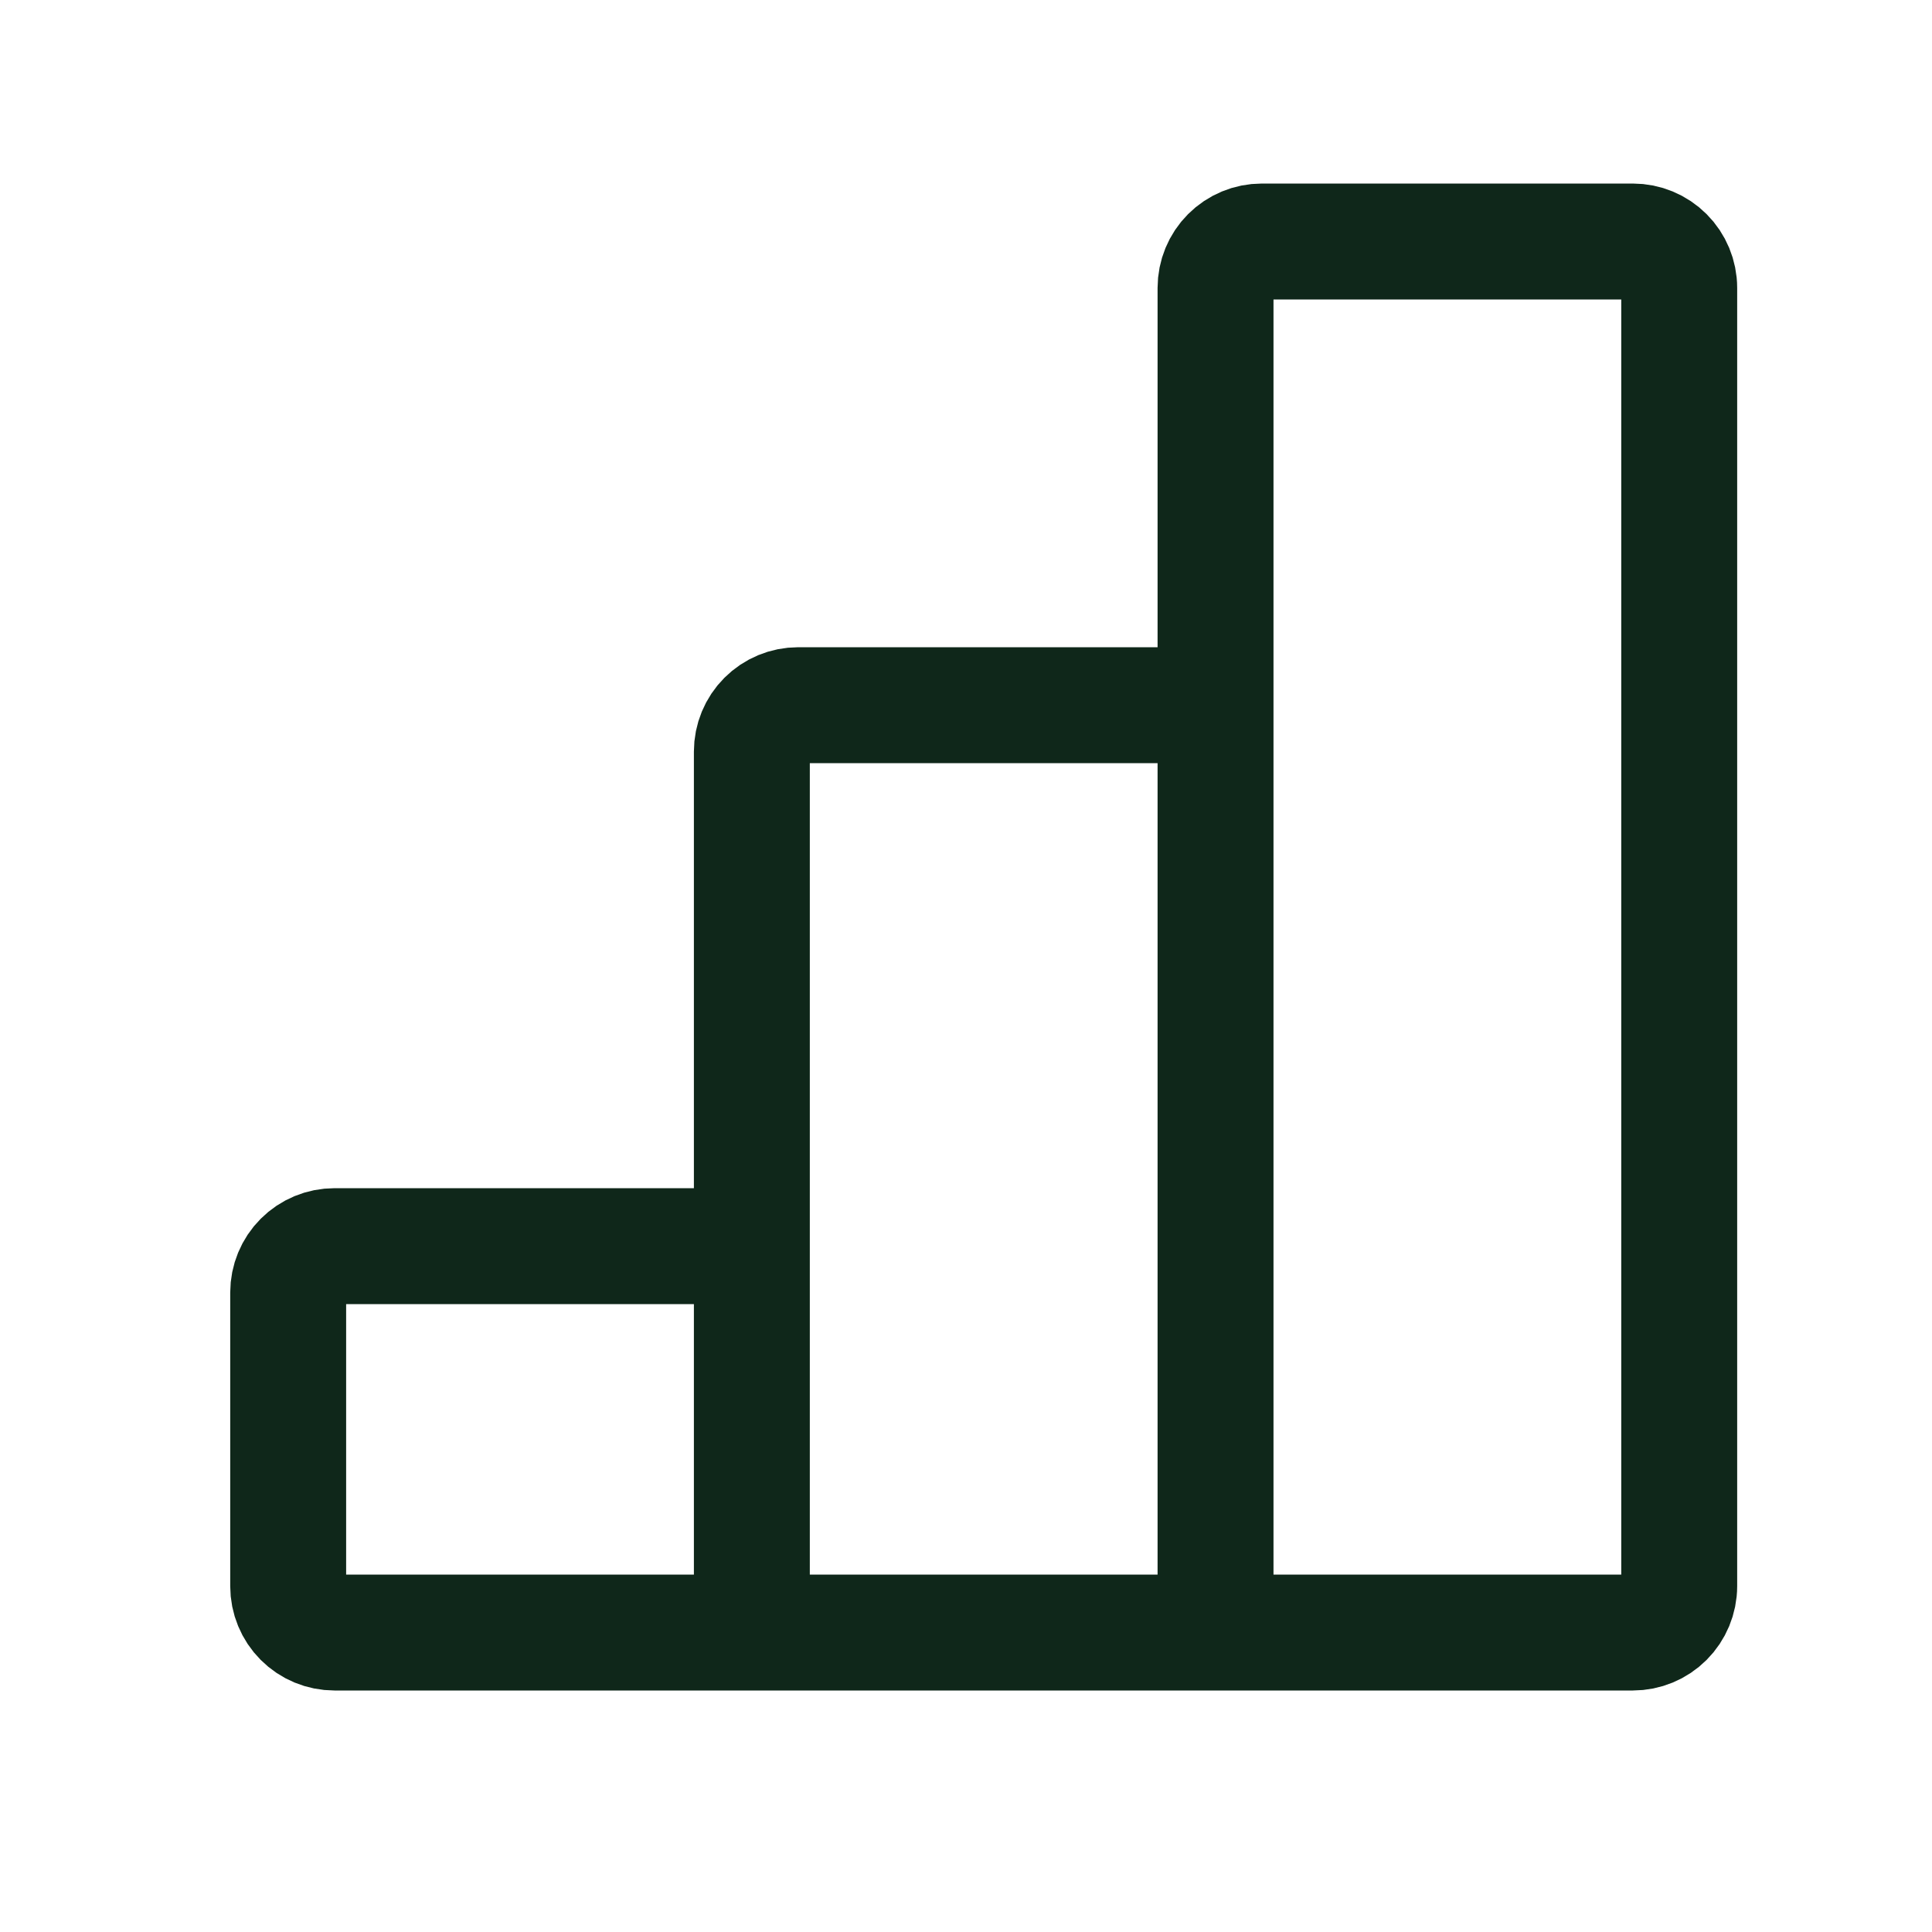
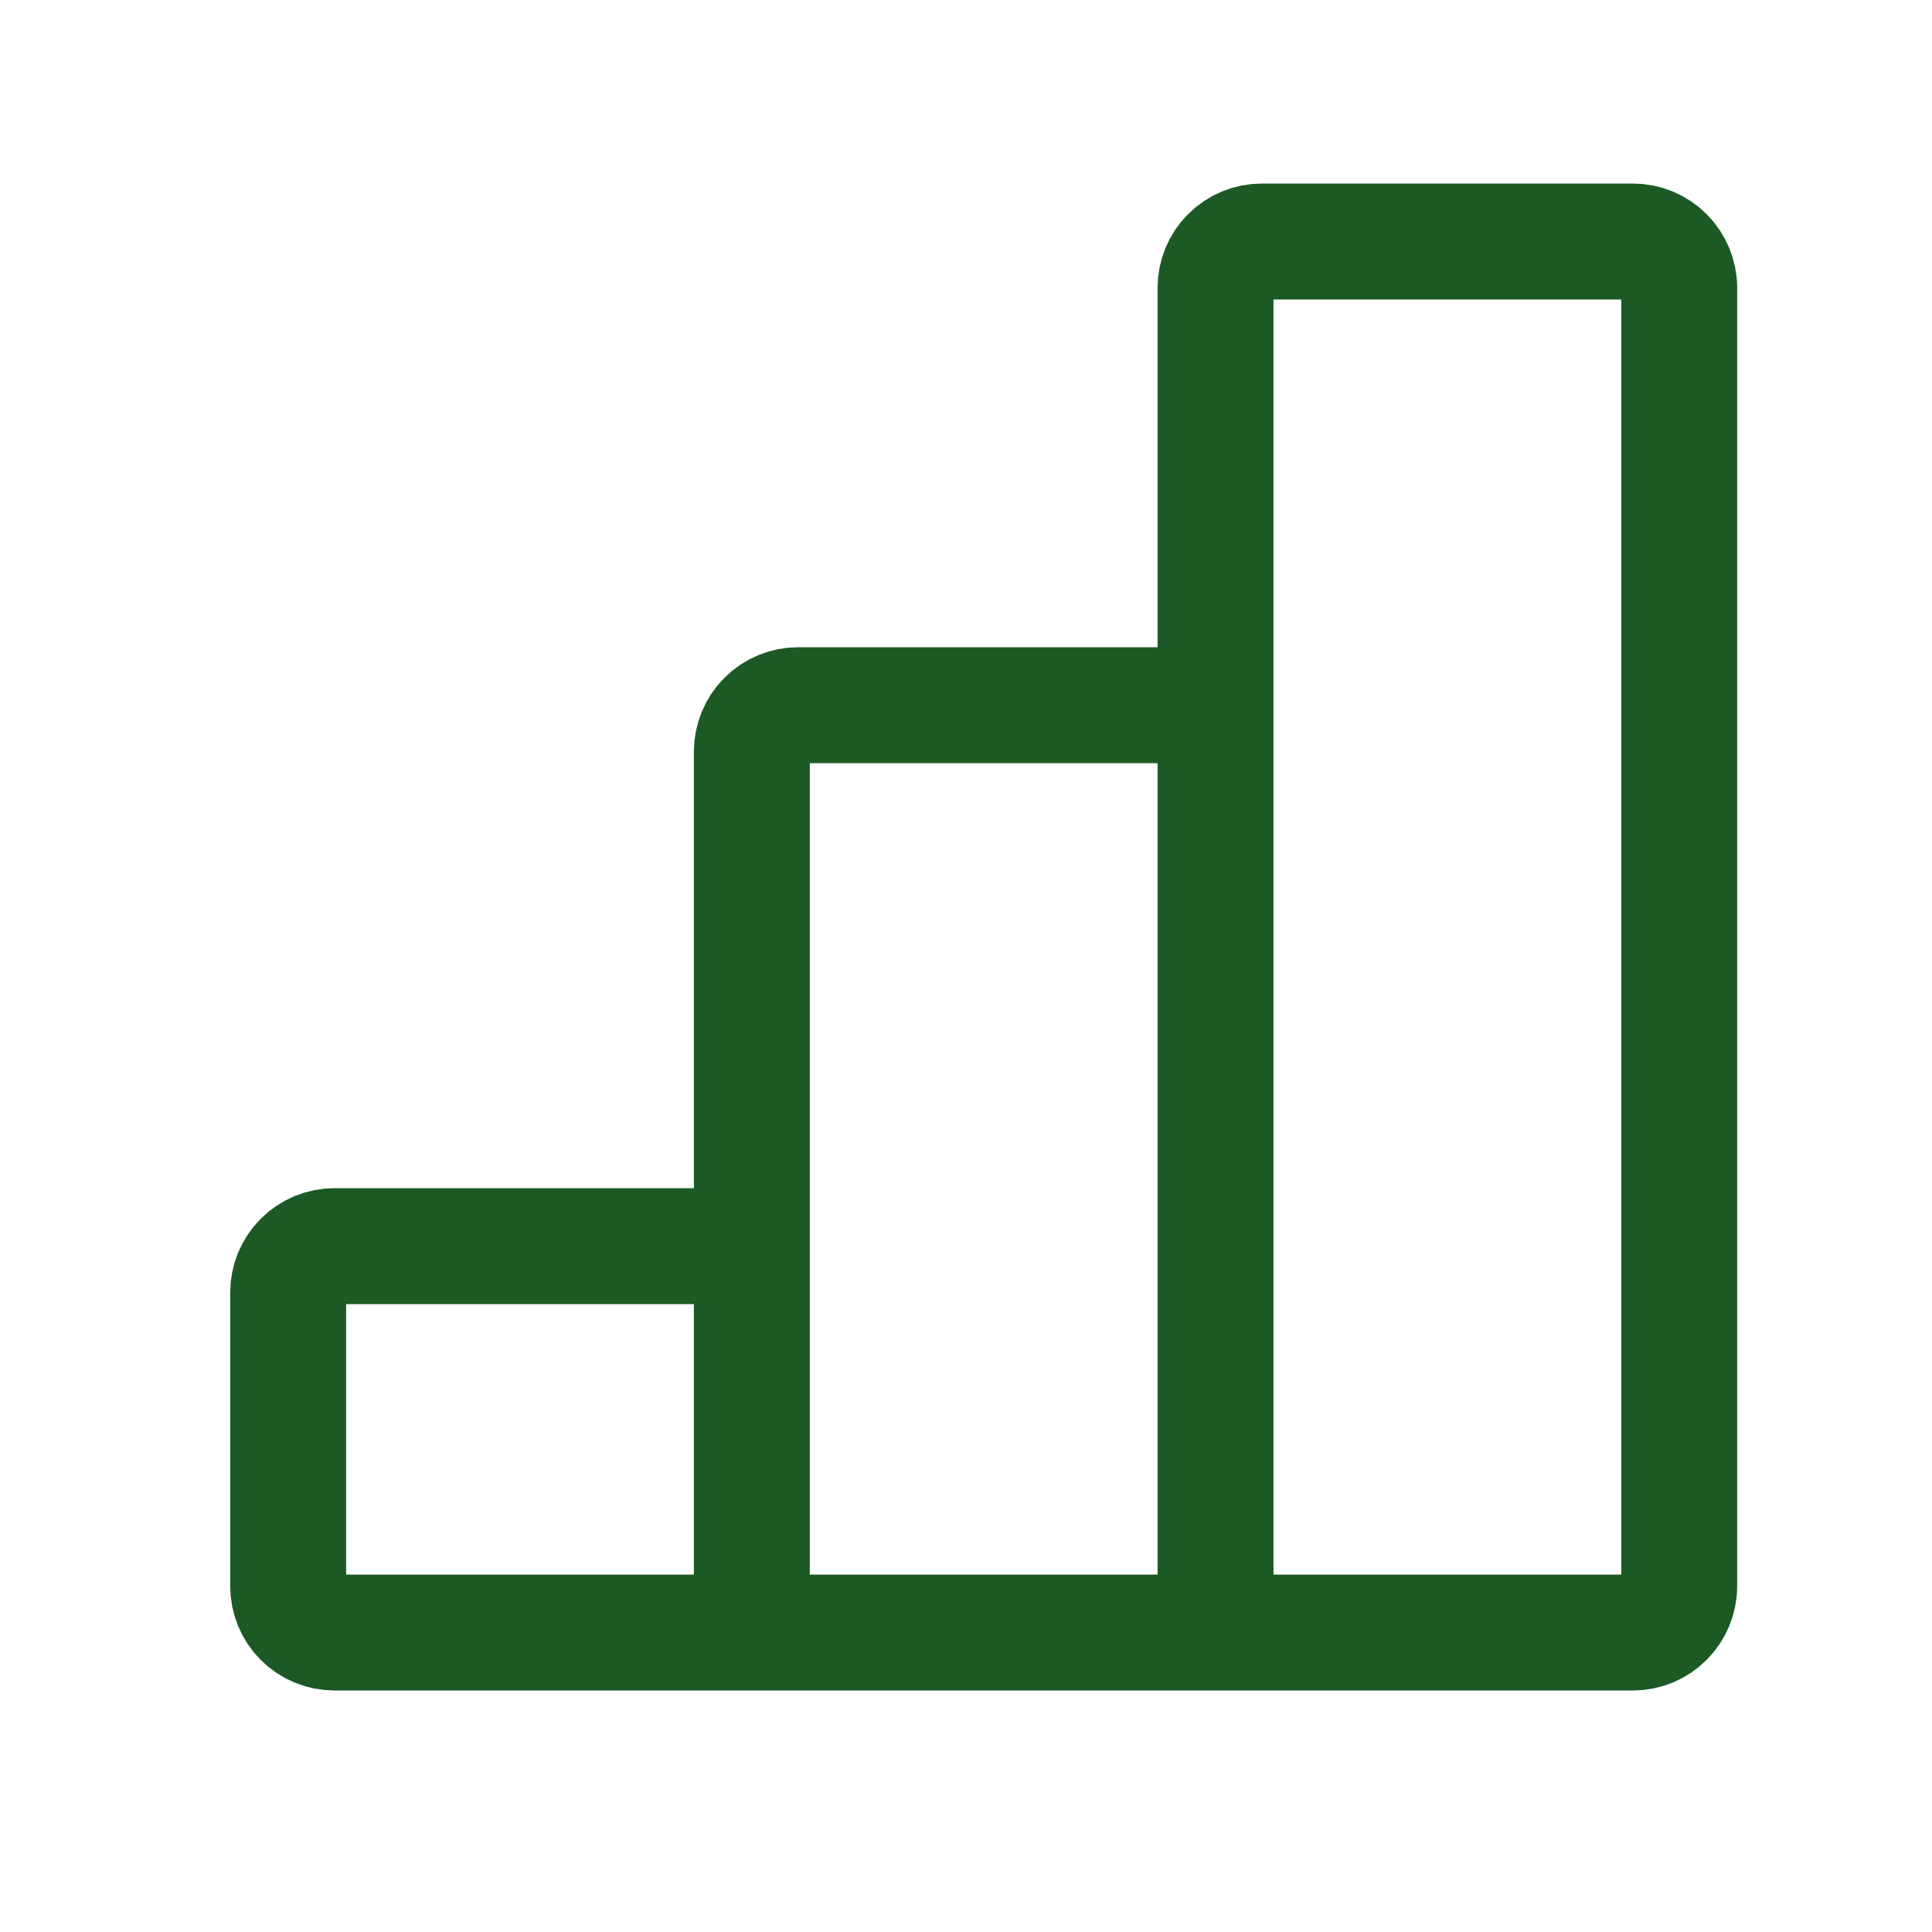
<svg xmlns="http://www.w3.org/2000/svg" width="25" height="25" viewBox="0 0 25 25" fill="none">
-   <path d="M15.729 9.125H10.329C10.169 9.125 10.017 9.188 9.904 9.301C9.792 9.413 9.729 9.566 9.729 9.725V16.125M9.729 21.125H15.729H9.729ZM9.729 21.125V16.125V21.125ZM9.729 21.125H4.329C4.169 21.125 4.017 21.062 3.904 20.949C3.792 20.837 3.729 20.684 3.729 20.525V16.725C3.729 16.566 3.792 16.413 3.904 16.301C4.017 16.188 4.169 16.125 4.329 16.125H9.729V21.125ZM15.729 21.125V9.125V21.125ZM15.729 21.125H21.128C21.288 21.125 21.44 21.062 21.553 20.949C21.665 20.837 21.729 20.684 21.729 20.525V3.725C21.729 3.566 21.665 3.413 21.553 3.301C21.44 3.188 21.288 3.125 21.128 3.125H16.328C16.169 3.125 16.017 3.188 15.904 3.301C15.792 3.413 15.729 3.566 15.729 3.725V9.125V21.125Z" stroke="#0f271a" stroke-width="1.5" />
+   <path d="M15.729 9.125H10.329C10.169 9.125 10.017 9.188 9.904 9.301C9.792 9.413 9.729 9.566 9.729 9.725V16.125M9.729 21.125H15.729H9.729ZM9.729 21.125V16.125V21.125ZM9.729 21.125H4.329C4.169 21.125 4.017 21.062 3.904 20.949C3.792 20.837 3.729 20.684 3.729 20.525V16.725C3.729 16.566 3.792 16.413 3.904 16.301C4.017 16.188 4.169 16.125 4.329 16.125H9.729V21.125ZM15.729 21.125V9.125V21.125ZM15.729 21.125H21.128C21.288 21.125 21.44 21.062 21.553 20.949C21.665 20.837 21.729 20.684 21.729 20.525V3.725C21.729 3.566 21.665 3.413 21.553 3.301C21.44 3.188 21.288 3.125 21.128 3.125H16.328C16.169 3.125 16.017 3.188 15.904 3.301C15.792 3.413 15.729 3.566 15.729 3.725V9.125V21.125Z" stroke="#1c5925" stroke-width="1.5" />
</svg>
